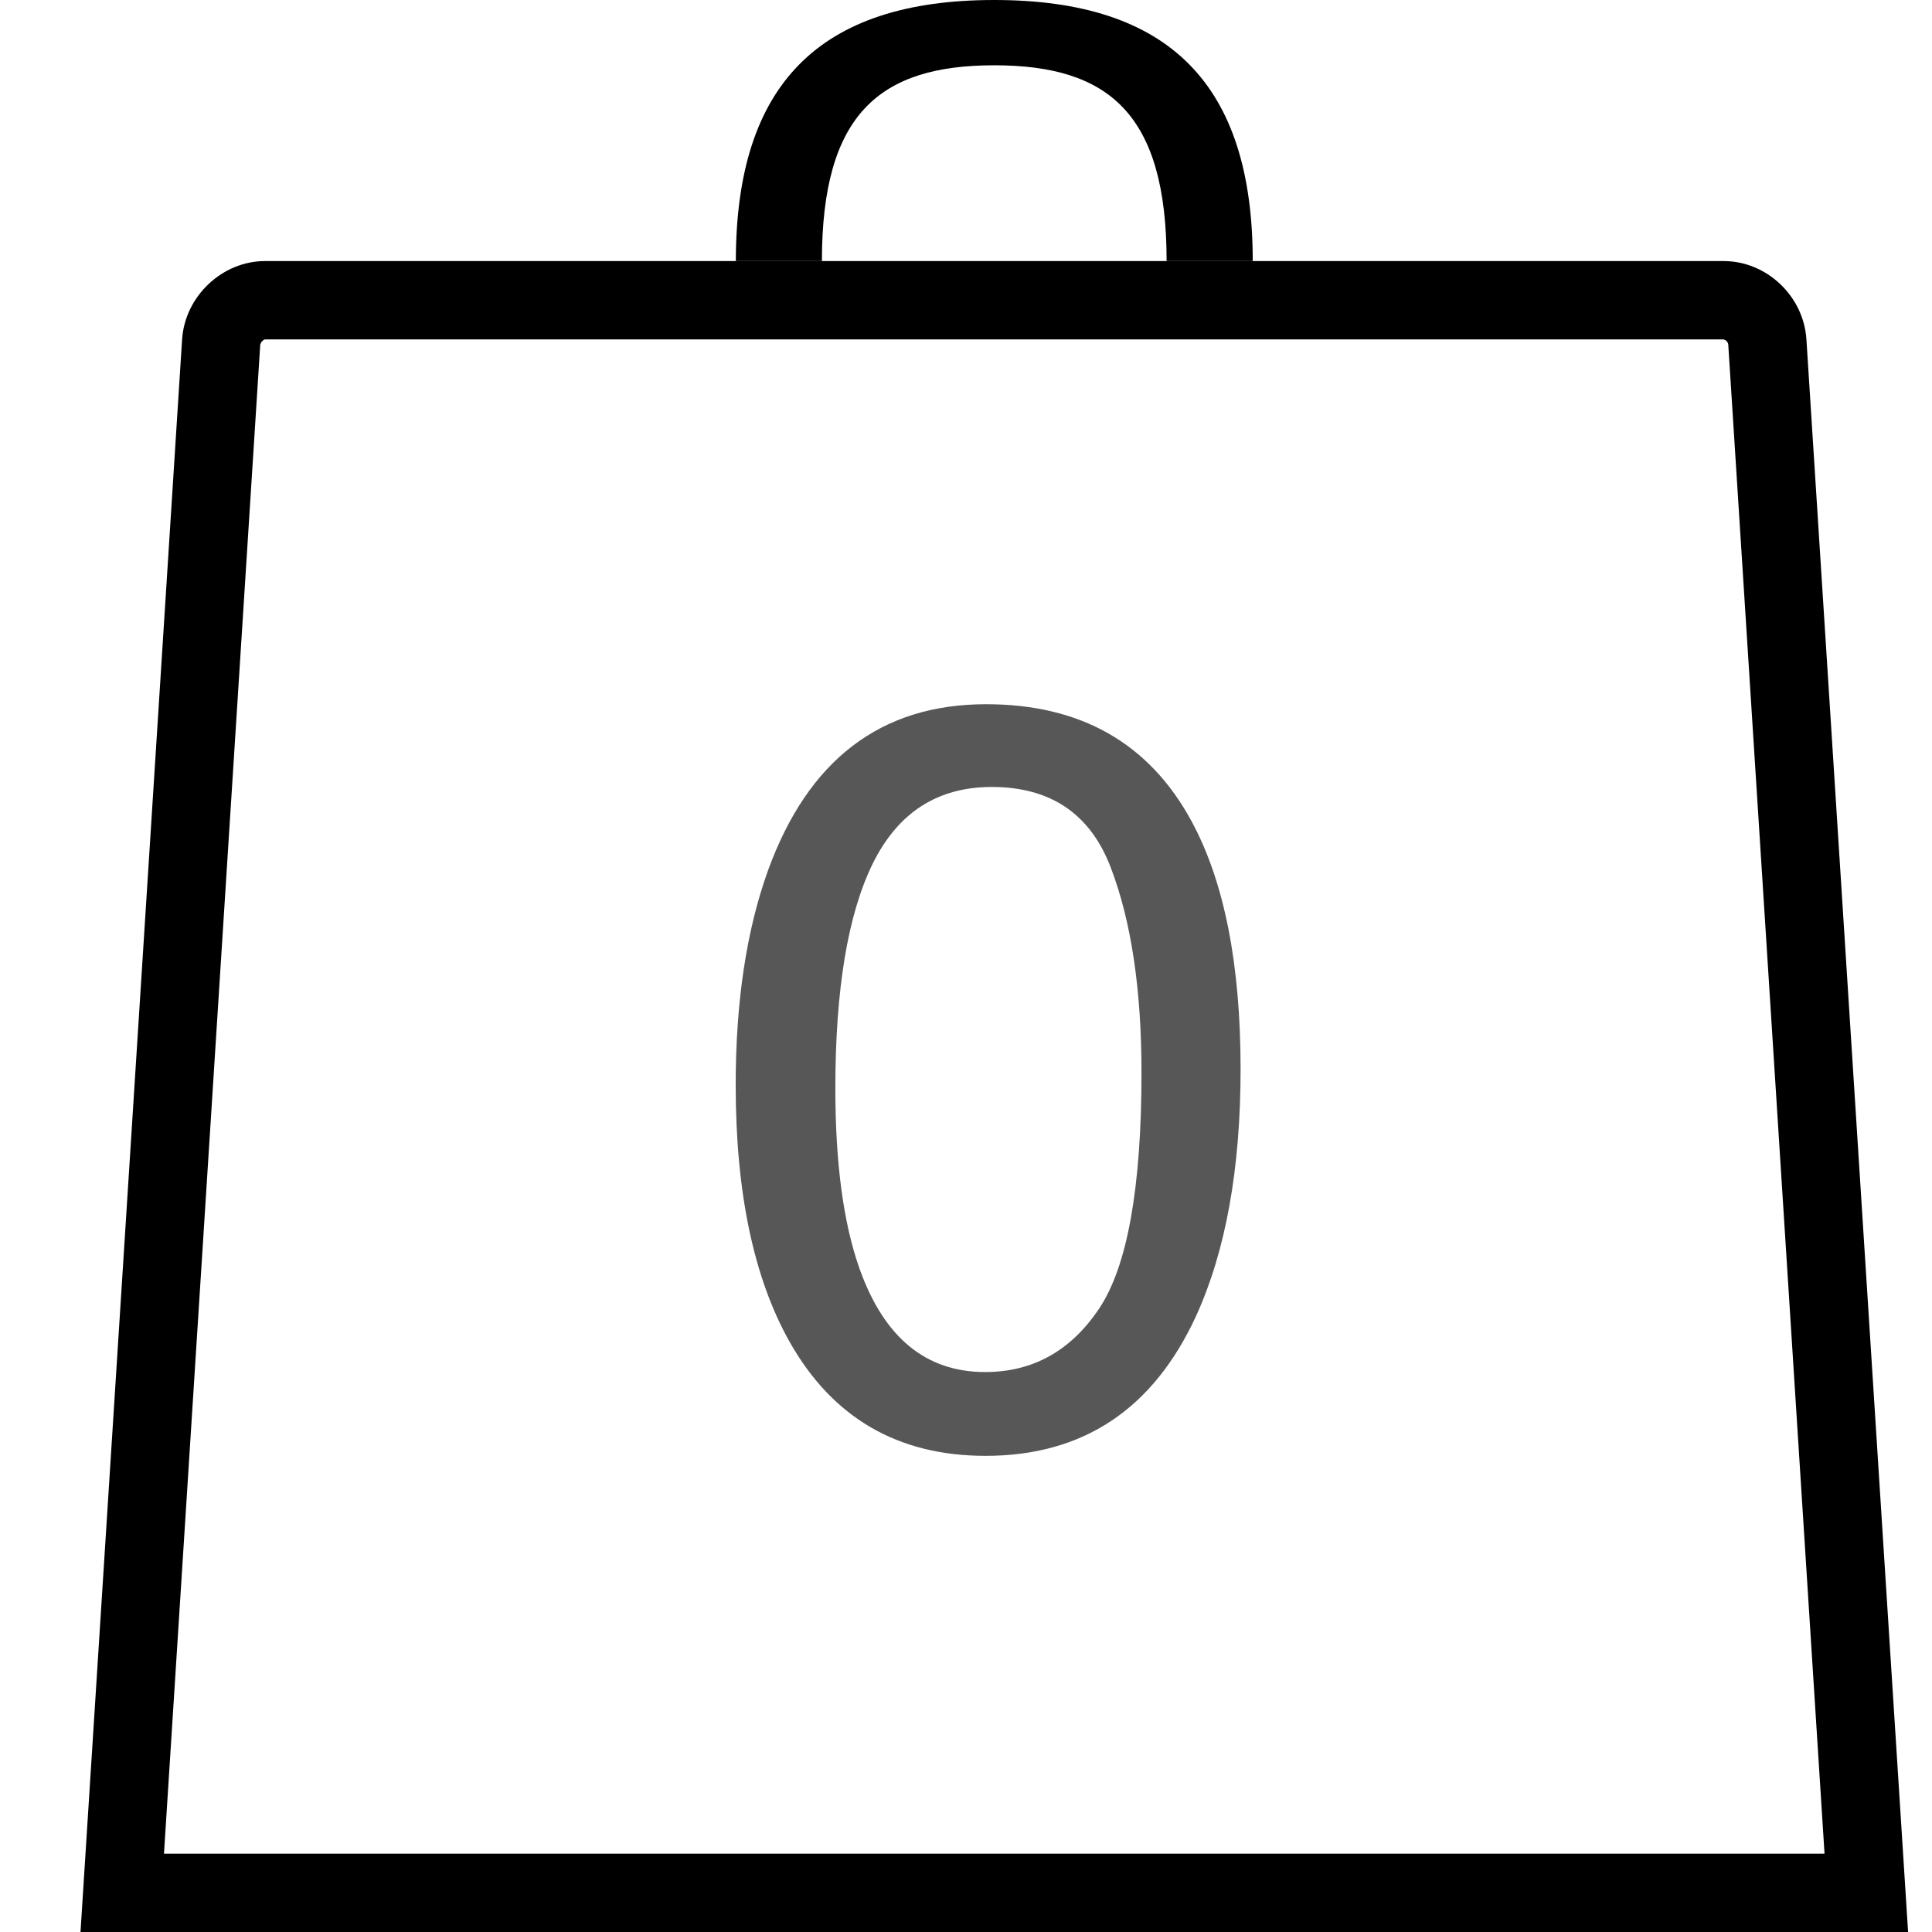
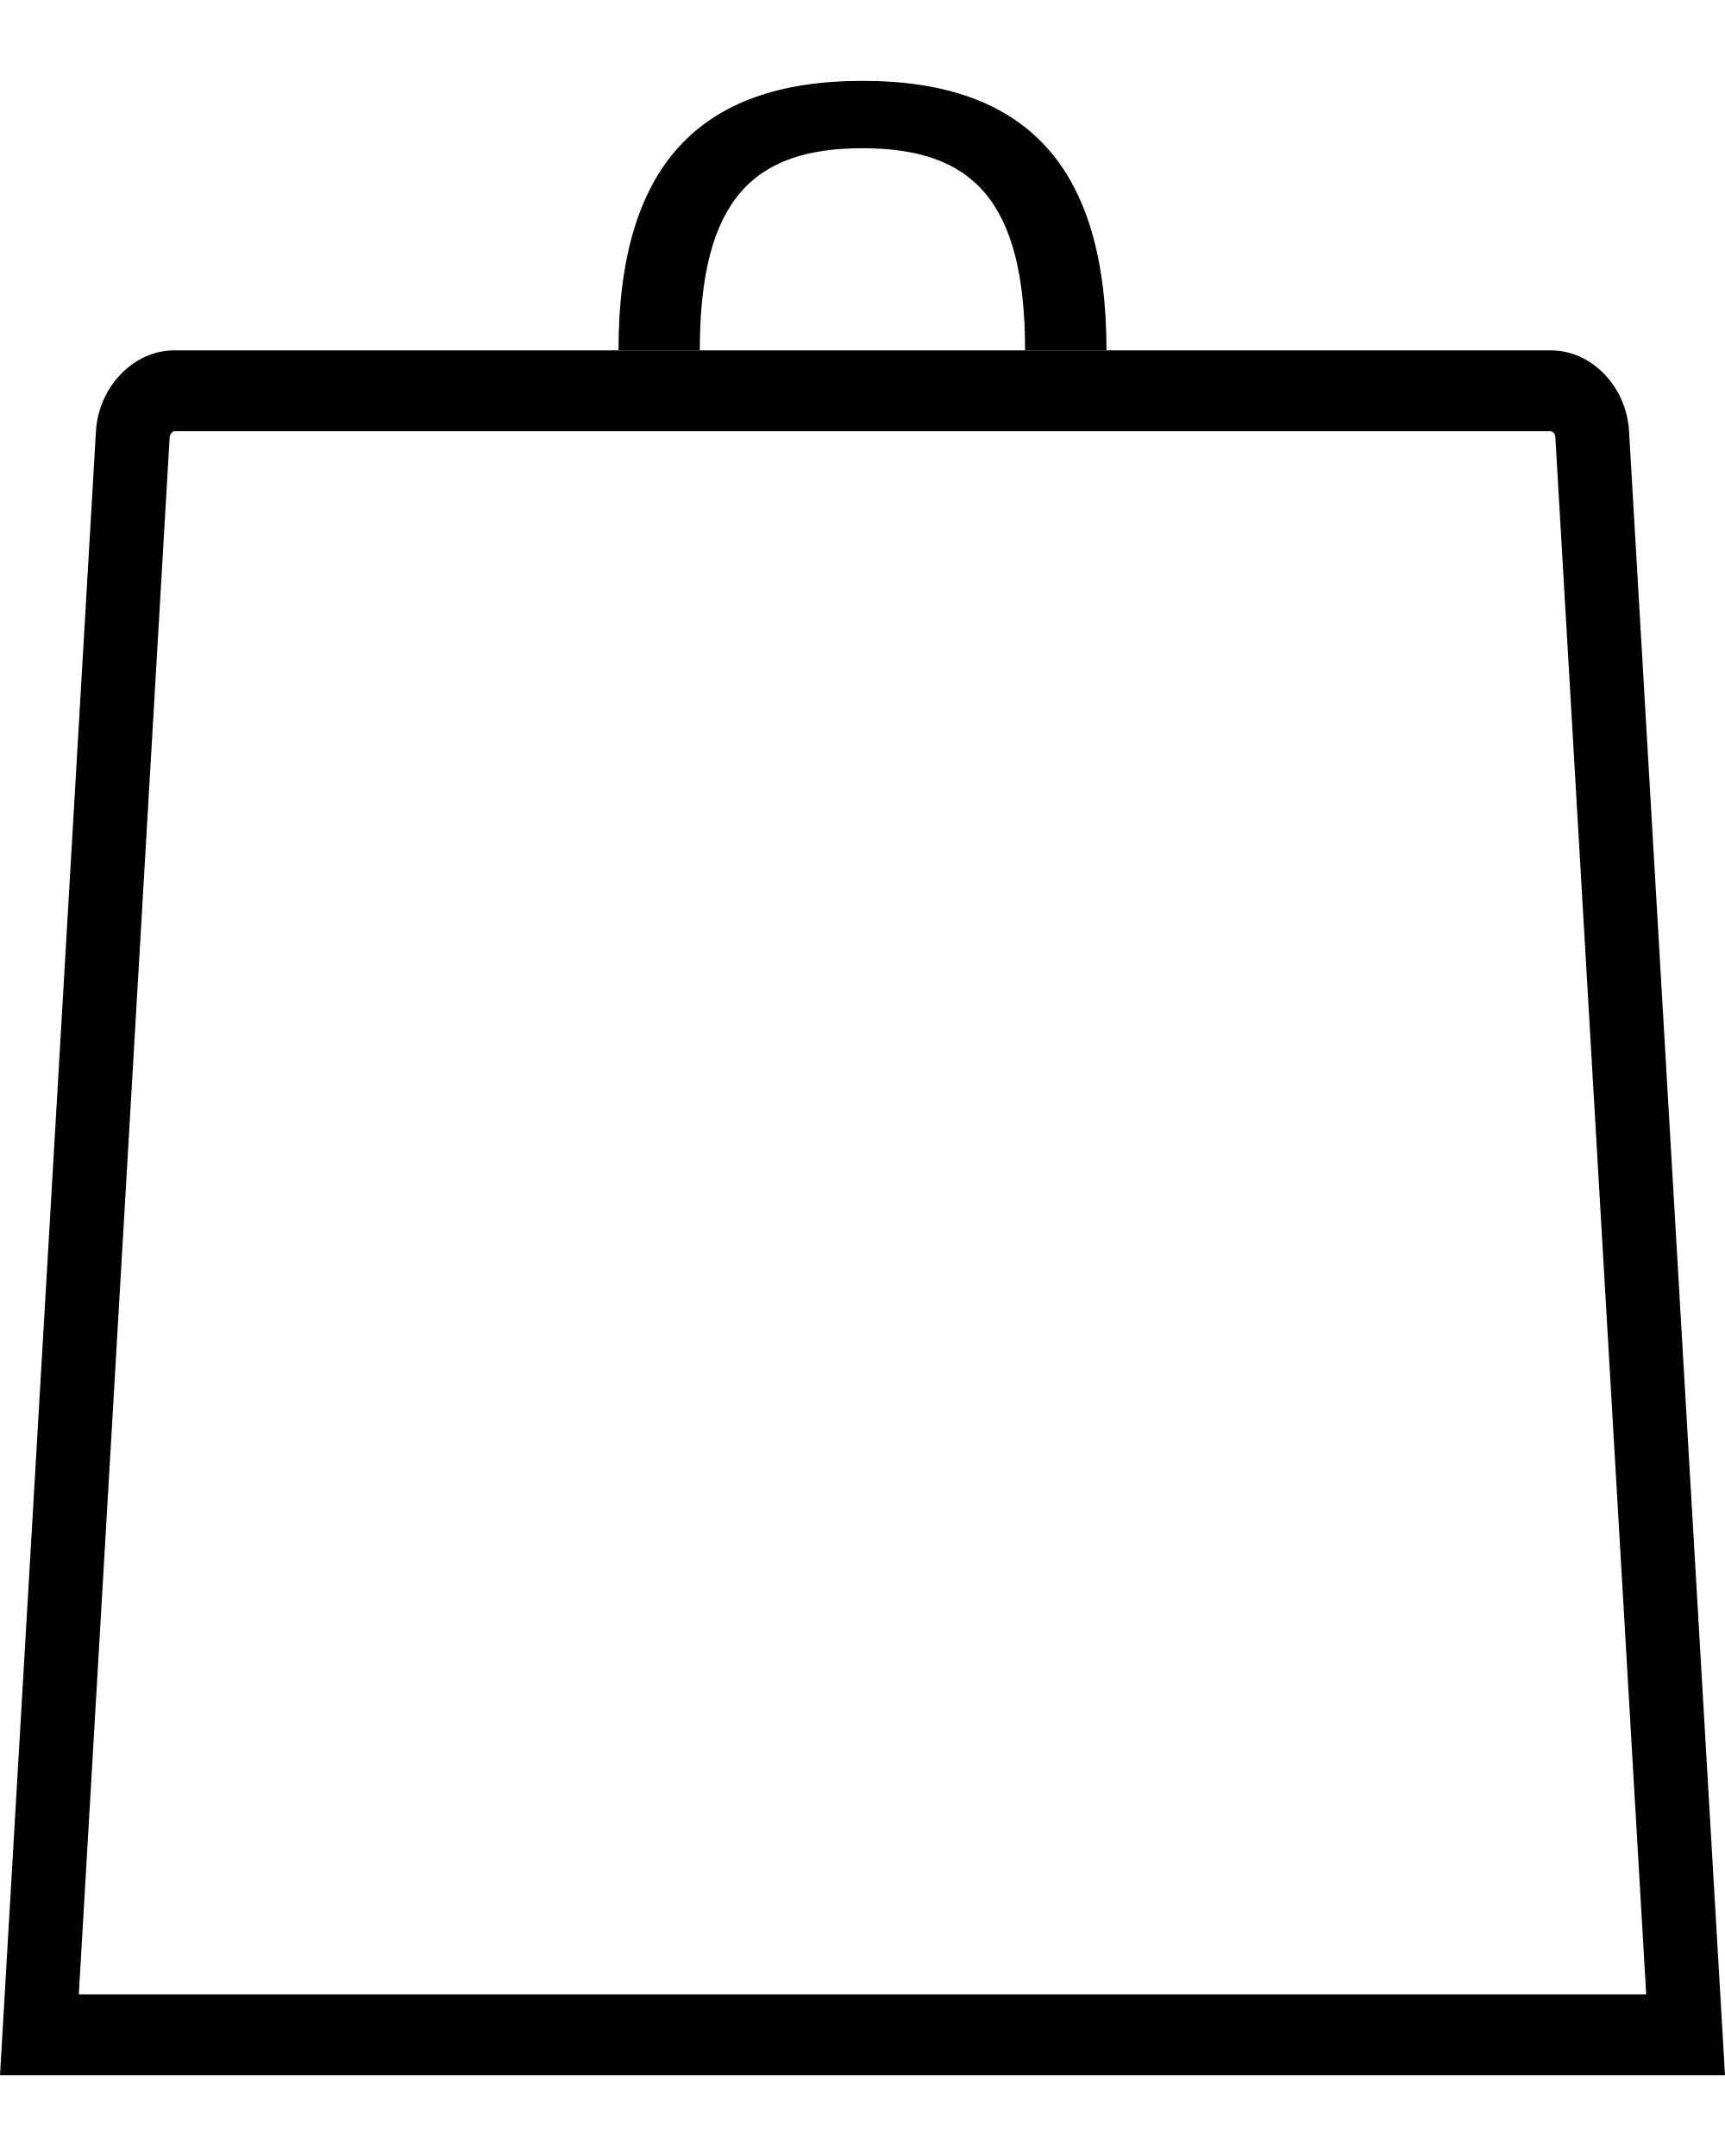
- <svg xmlns="http://www.w3.org/2000/svg" width="24" height="24" viewBox="0 0 24 24" fill="none">
-   <path fill-rule="evenodd" clip-rule="evenodd" d="M21.411 3.243C21.945 3.243 22.406 3.677 22.44 4.217L23.703 24H1L2.262 4.217C2.297 3.679 2.762 3.243 3.292 3.243H21.411ZM21.411 4.216H3.292C3.281 4.216 3.259 4.233 3.246 4.251L3.233 4.279L2.037 23.027H22.665L21.469 4.279C21.468 4.26 21.452 4.238 21.435 4.226L21.411 4.216Z" fill="black" />
-   <path fill-rule="evenodd" clip-rule="evenodd" d="M14.492 3.243C14.492 1.419 13.778 0.811 12.351 0.811C10.924 0.811 10.21 1.419 10.21 3.243H14.492ZM15.562 3.243C15.562 3.243 10.238 3.243 9.943 3.243C9.703 3.243 9.141 3.243 9.141 3.243C9.141 1.048 10.178 0 12.351 0C14.525 0 15.562 1.048 15.562 3.243Z" fill="black" />
-   <path d="M12.25 8.748C13.426 8.748 14.277 9.233 14.802 10.202C15.208 10.951 15.411 11.977 15.411 13.28C15.411 14.516 15.227 15.538 14.859 16.346C14.325 17.506 13.454 18.085 12.243 18.085C11.152 18.085 10.339 17.611 9.806 16.664C9.362 15.872 9.139 14.81 9.139 13.477C9.139 12.444 9.273 11.558 9.539 10.817C10.039 9.438 10.942 8.748 12.25 8.748ZM12.237 17.044C12.829 17.044 13.301 16.782 13.653 16.257C14.004 15.733 14.18 14.755 14.18 13.325C14.18 12.292 14.053 11.444 13.799 10.779C13.545 10.111 13.052 9.776 12.32 9.776C11.647 9.776 11.154 10.094 10.841 10.729C10.532 11.359 10.377 12.29 10.377 13.521C10.377 14.448 10.477 15.193 10.676 15.756C10.98 16.615 11.501 17.044 12.237 17.044Z" fill="#575757" />
+ <svg xmlns="http://www.w3.org/2000/svg" width="16" height="20" viewBox="0 0 16 20" fill="none">
+   <path fill-rule="evenodd" clip-rule="evenodd" d="M14.385 3.25C14.761 3.25 15.086 3.584 15.11 4L16 19.25H0L0.89 4C0.914 3.586 1.242 3.25 1.615 3.25H14.385ZM14.385 4H1.615C1.607 4 1.592 4.013 1.583 4.027L1.574 4.048L0.731 18.5H15.269L14.426 4.048C14.425 4.034 14.414 4.017 14.402 4.008L14.385 4Z" fill="black" />
+   <path fill-rule="evenodd" clip-rule="evenodd" d="M9.508 3.25C9.508 1.844 9.006 1.375 8 1.375C6.994 1.375 6.491 1.844 6.491 3.25H9.508ZM10.263 3.25C10.263 3.25 6.51 3.25 6.303 3.25C6.133 3.25 5.737 3.25 5.737 3.25C5.737 1.558 6.468 0.75 8 0.75C9.532 0.75 10.263 1.558 10.263 3.25Z" fill="black" />
</svg>
